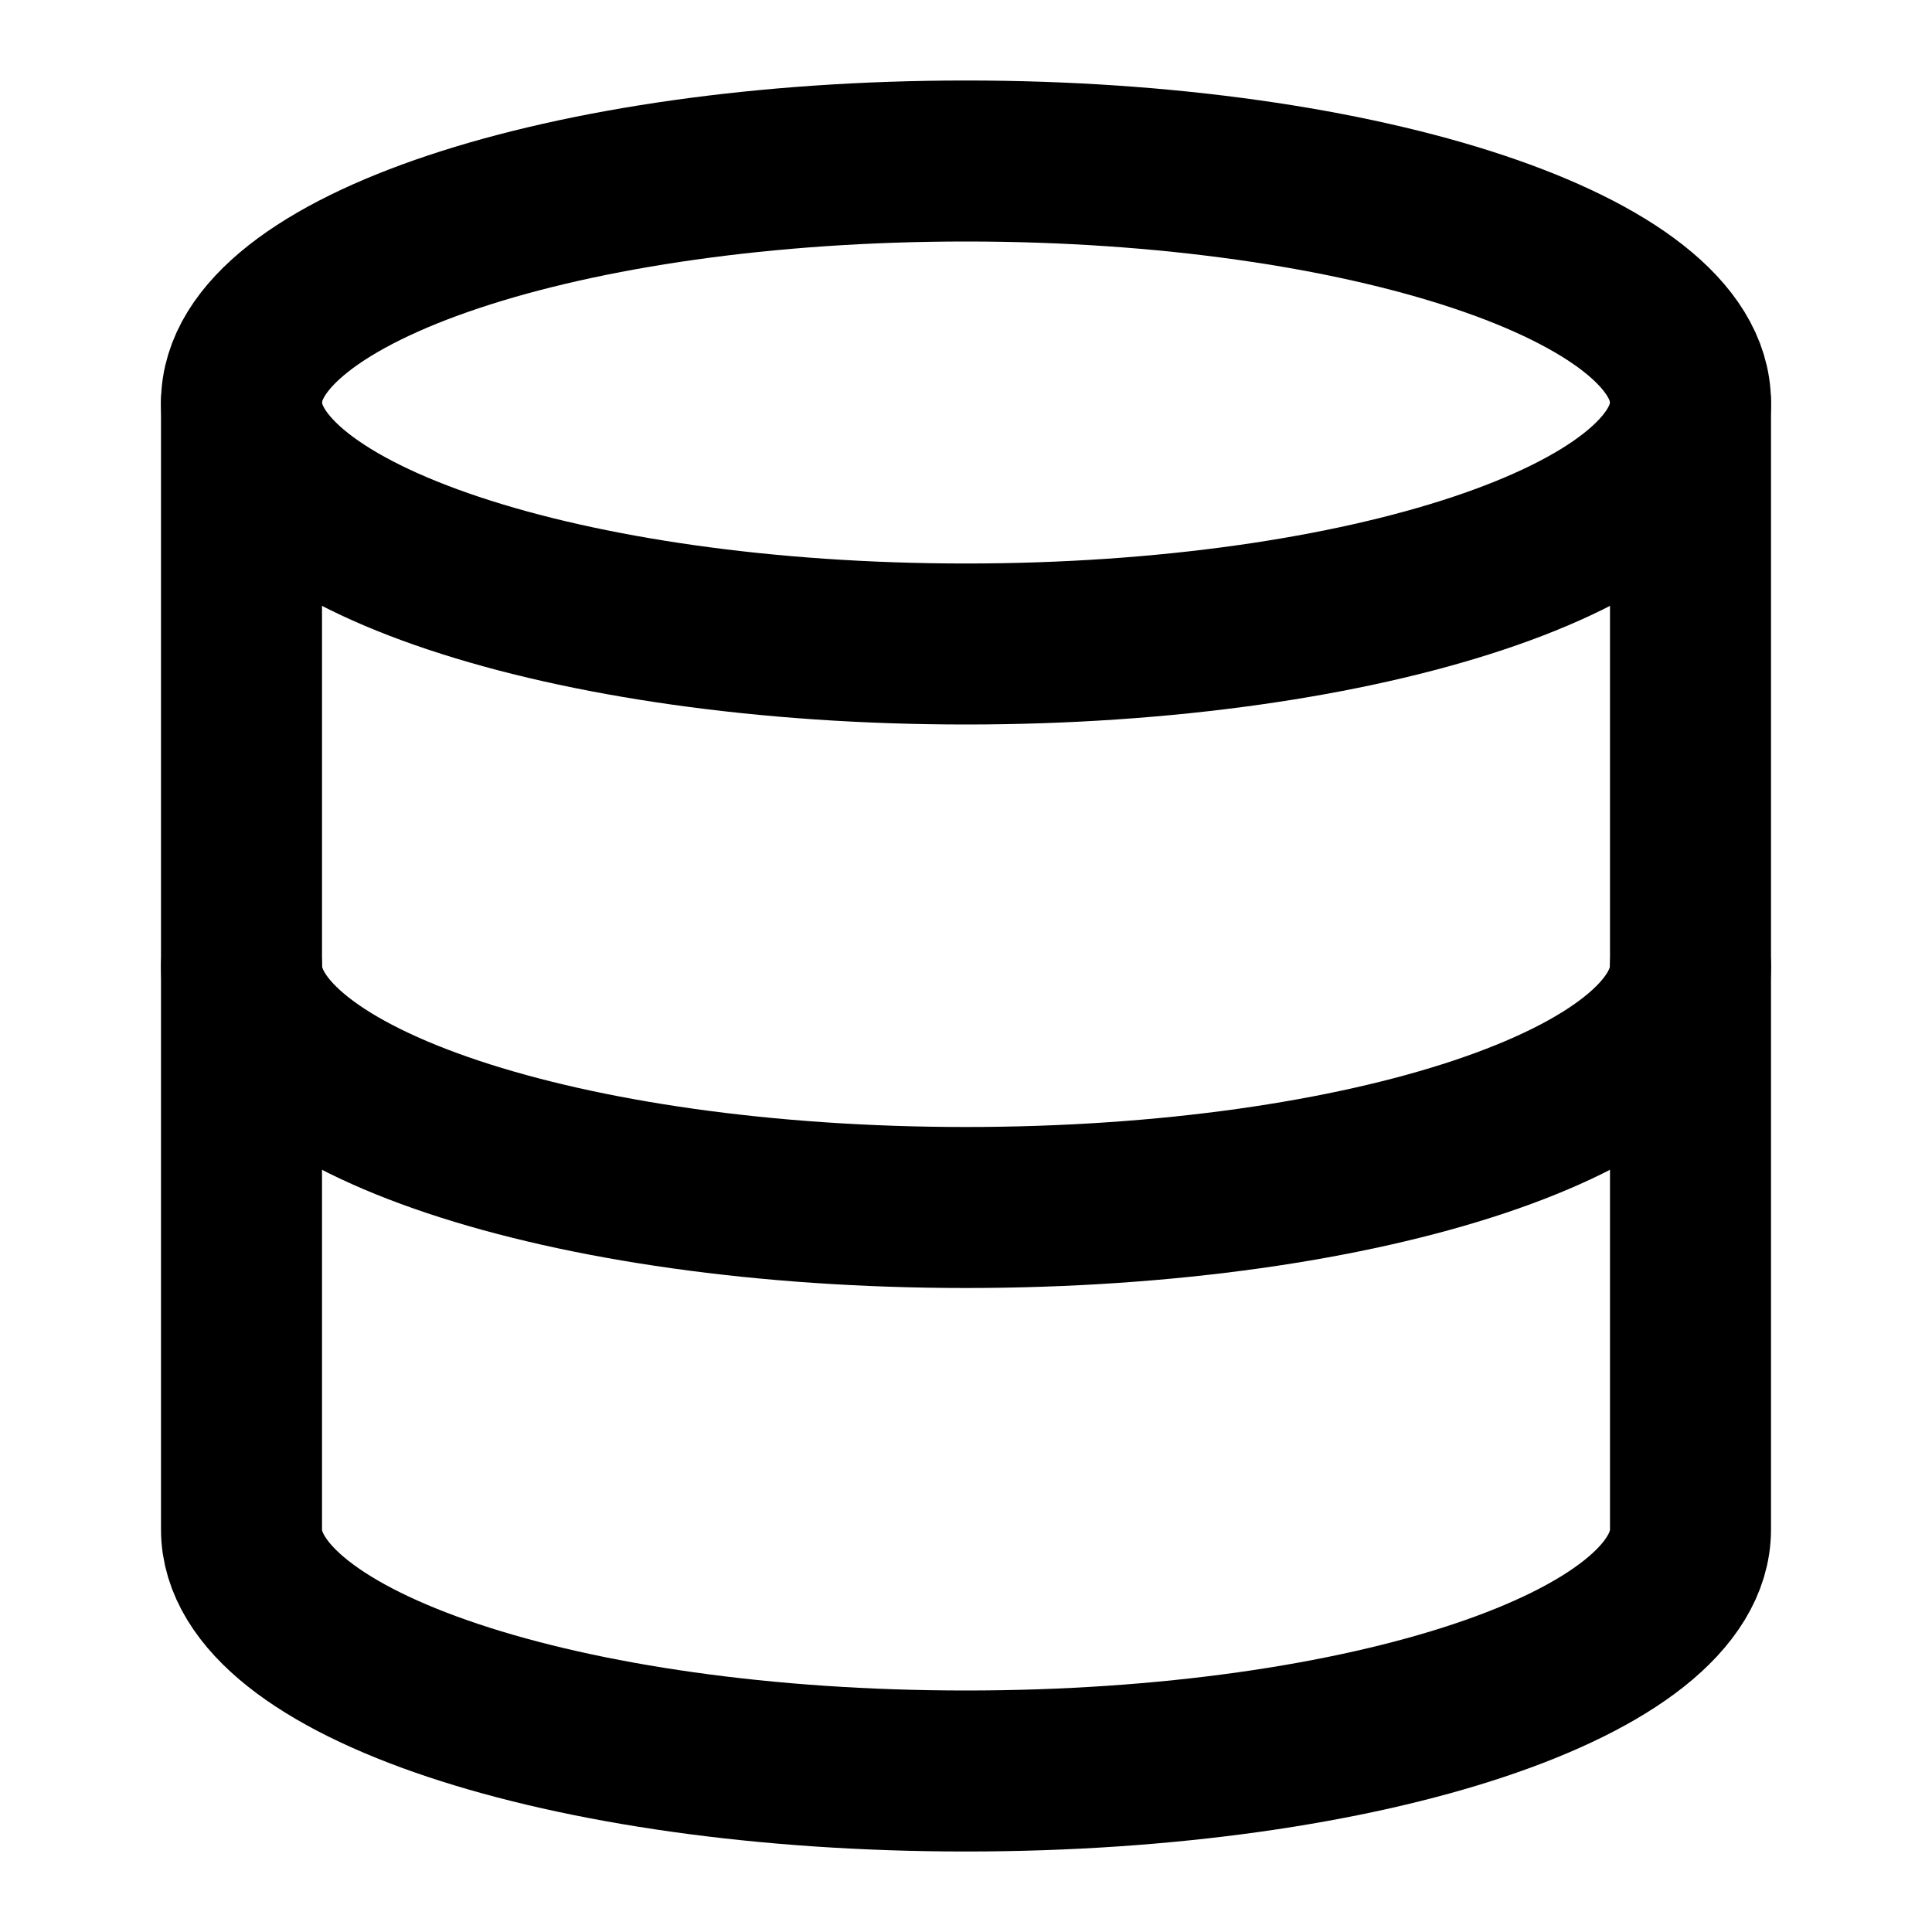
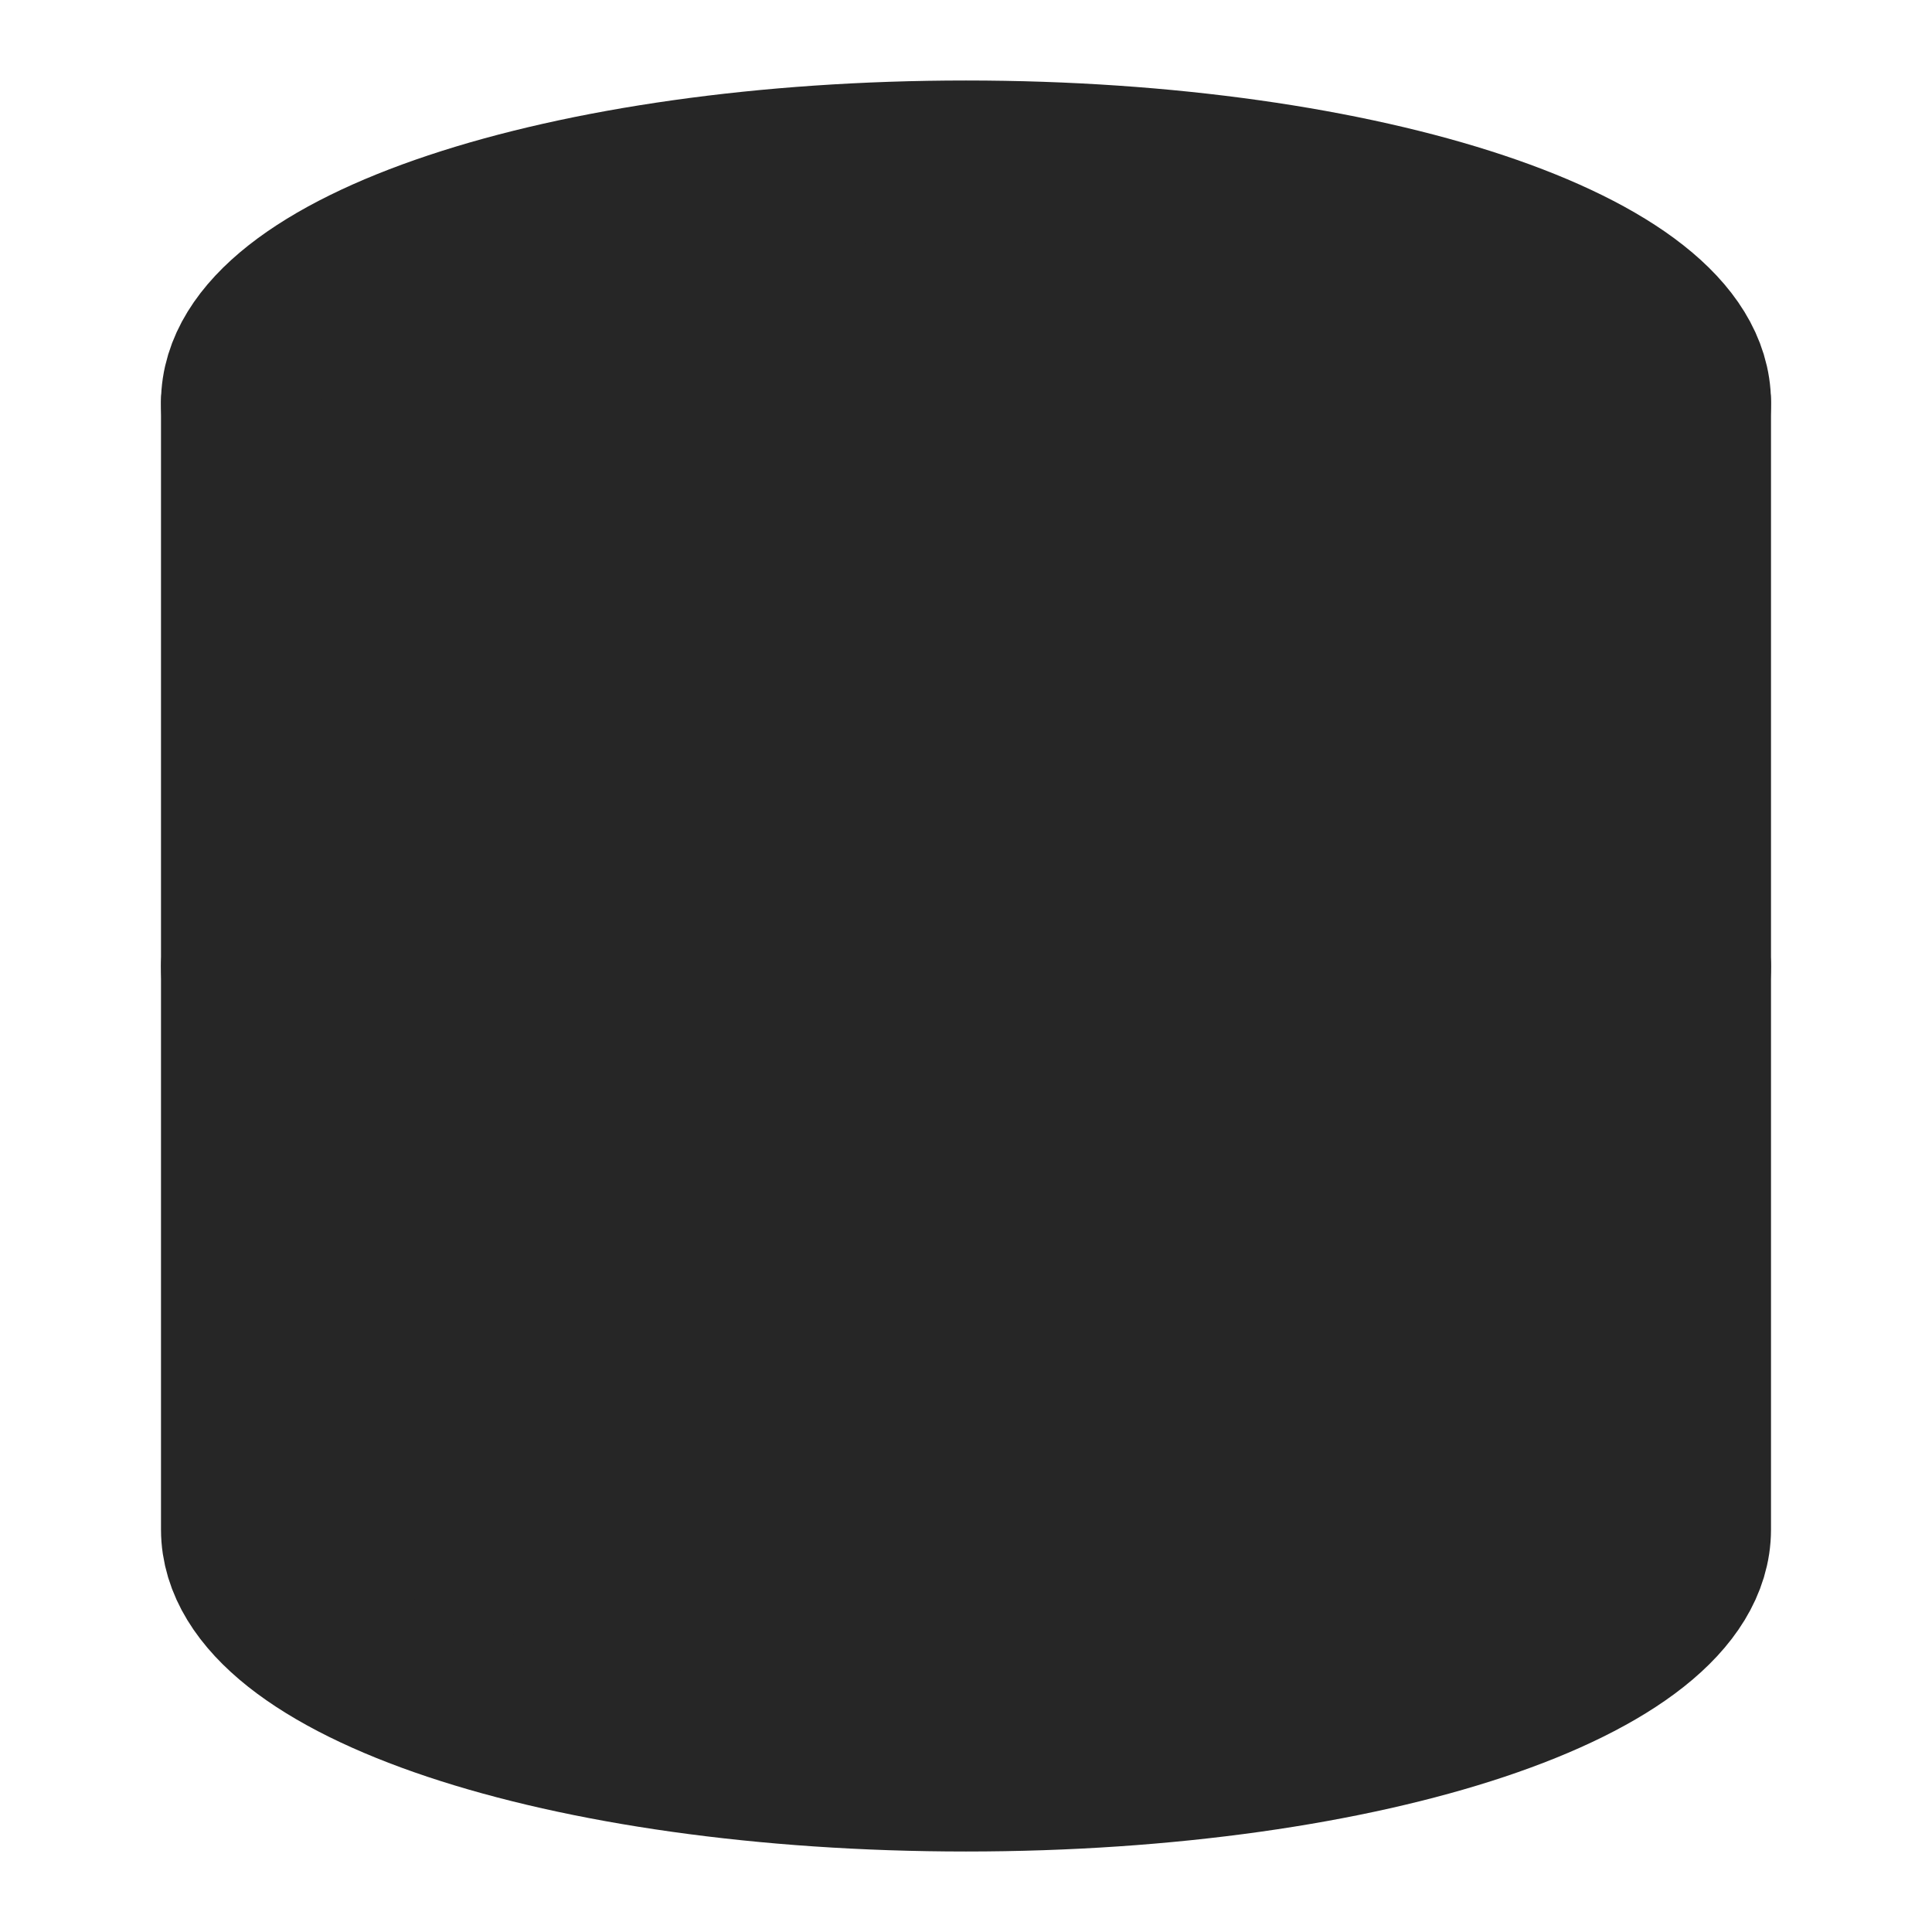
- <svg xmlns="http://www.w3.org/2000/svg" viewBox="0 0 24 24" fill="none" stroke="currentColor" stroke-width="2" stroke-linecap="round" stroke-linejoin="round">
+ <svg xmlns="http://www.w3.org/2000/svg" viewBox="0 0 24 24" fill="#262626" stroke="#262626" stroke-width="2" stroke-linecap="round" stroke-linejoin="round">
  <ellipse cx="12" cy="5" rx="9" ry="3" />
  <path d="M21 12c0 1.66-4 3-9 3s-9-1.34-9-3" />
  <path d="M3 5v14c0 1.66 4 3 9 3s9-1.34 9-3V5" />
</svg>
